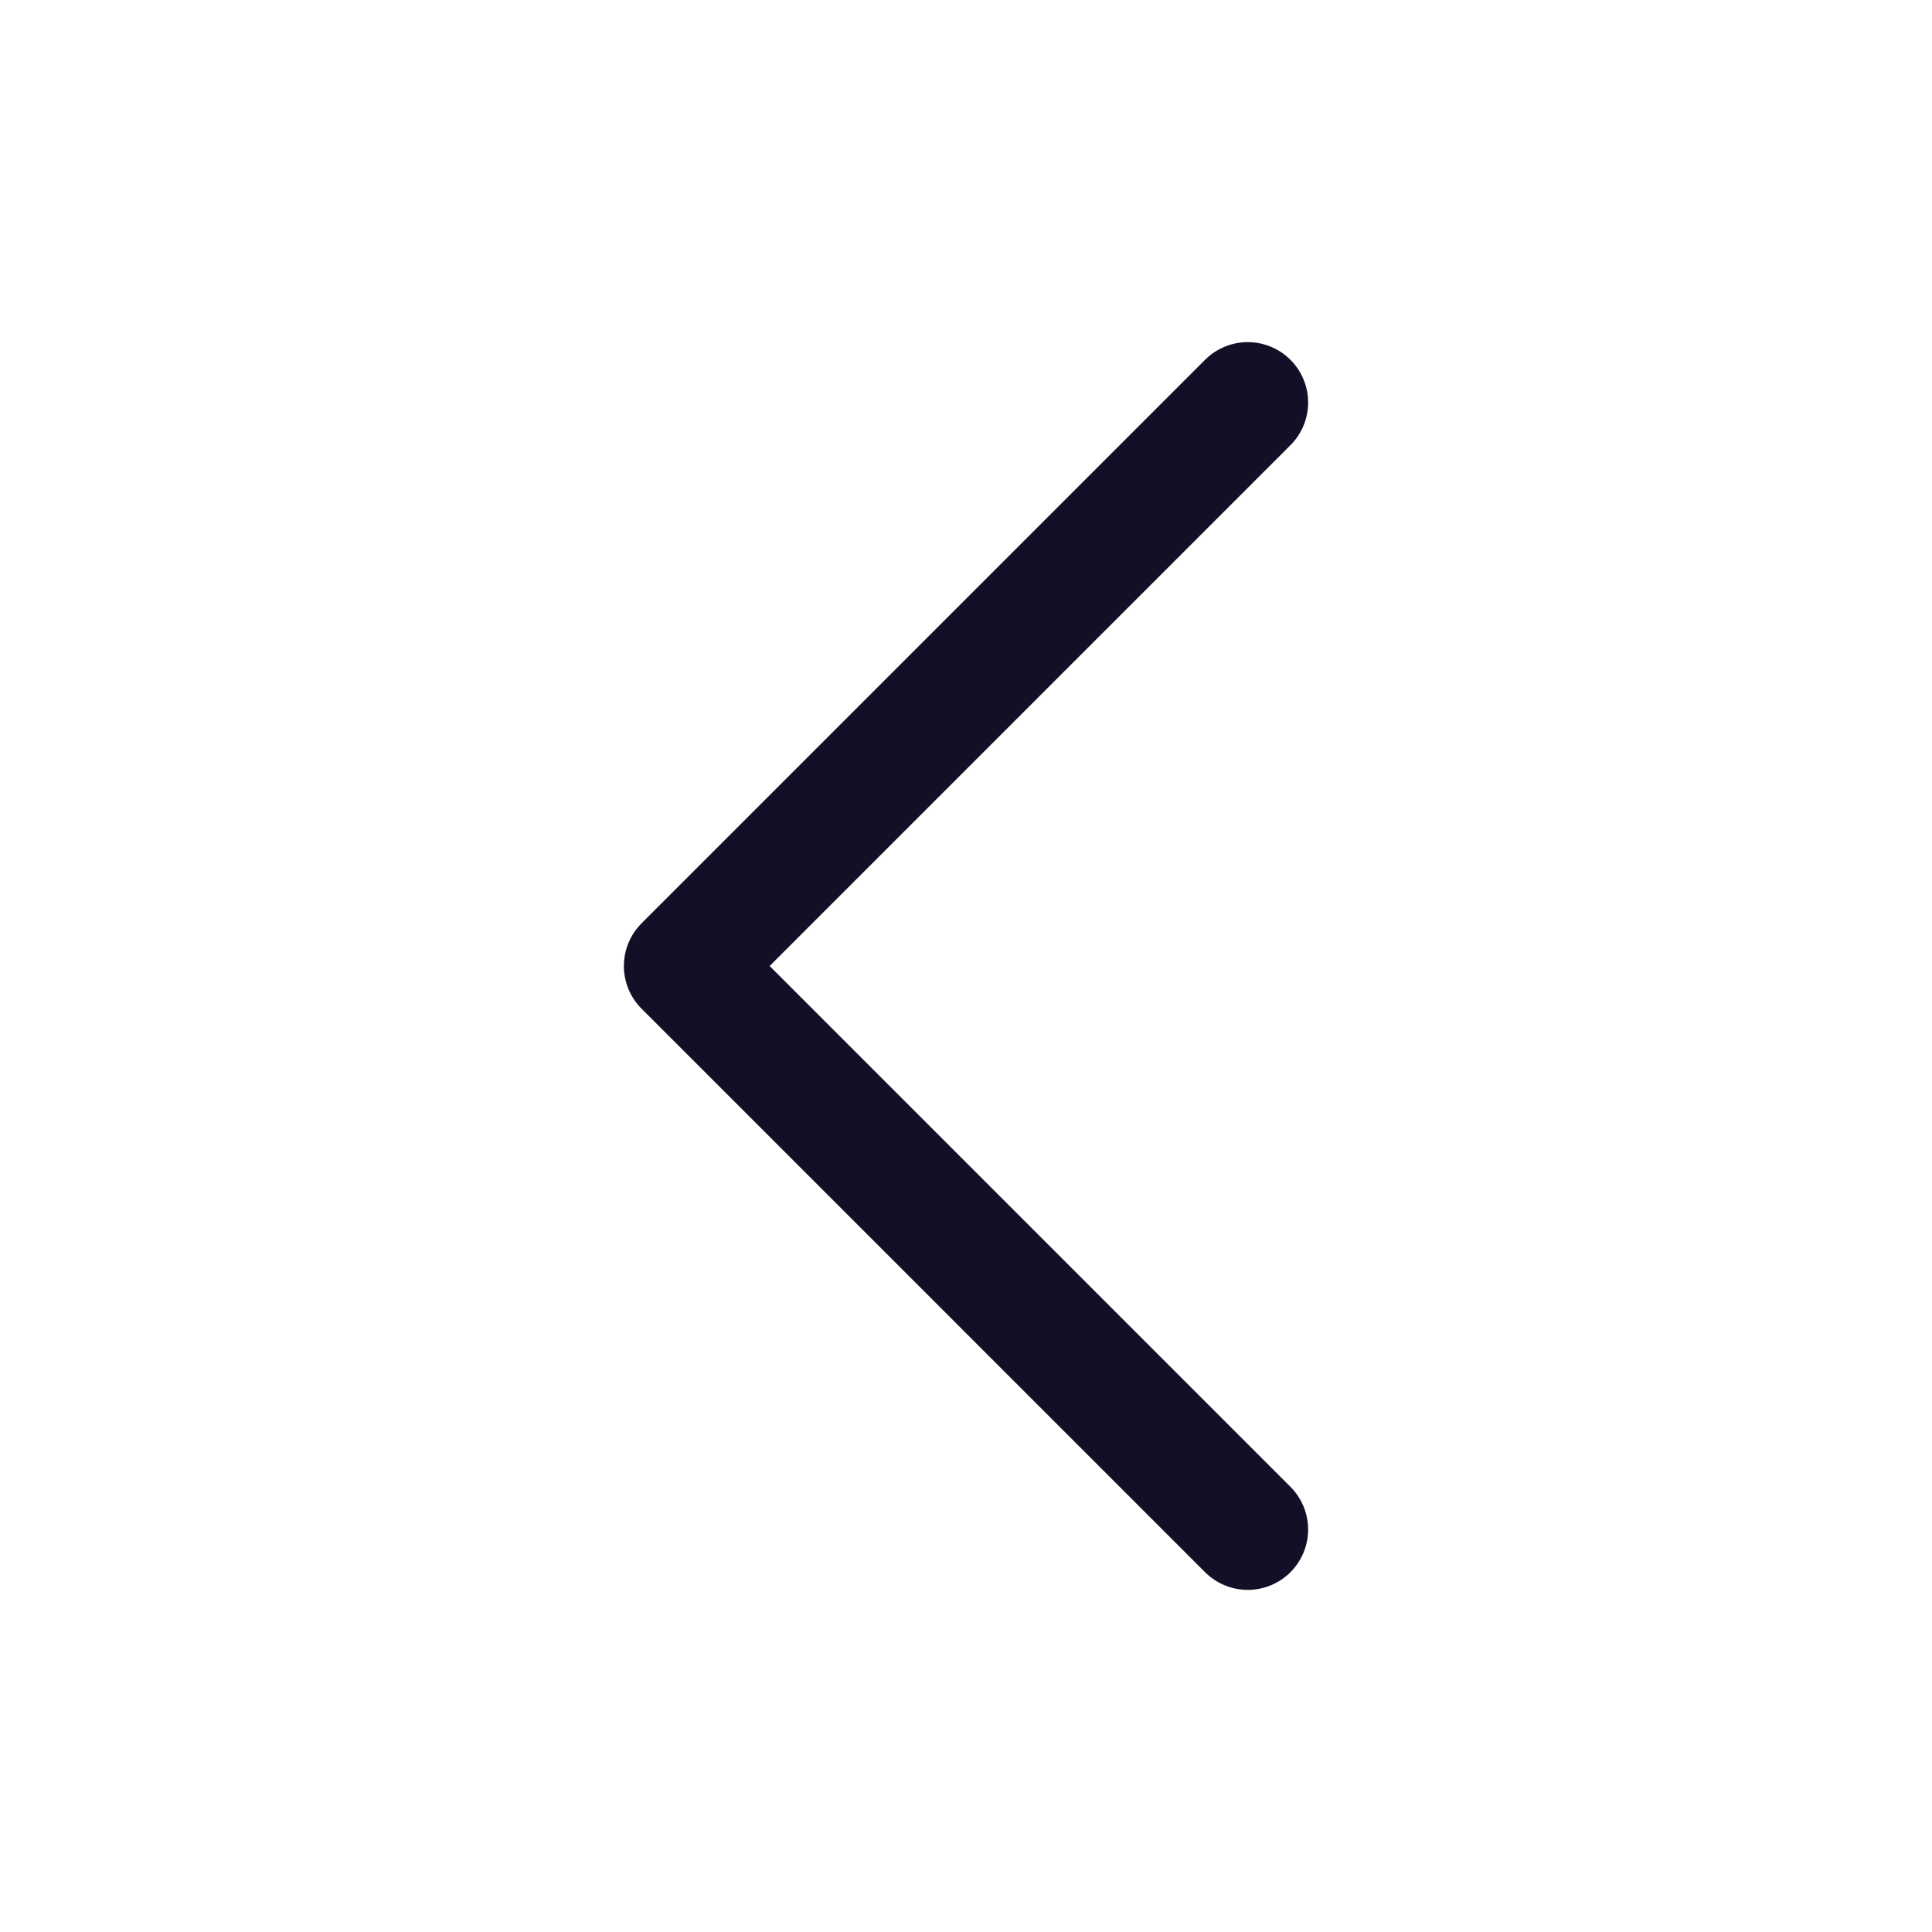
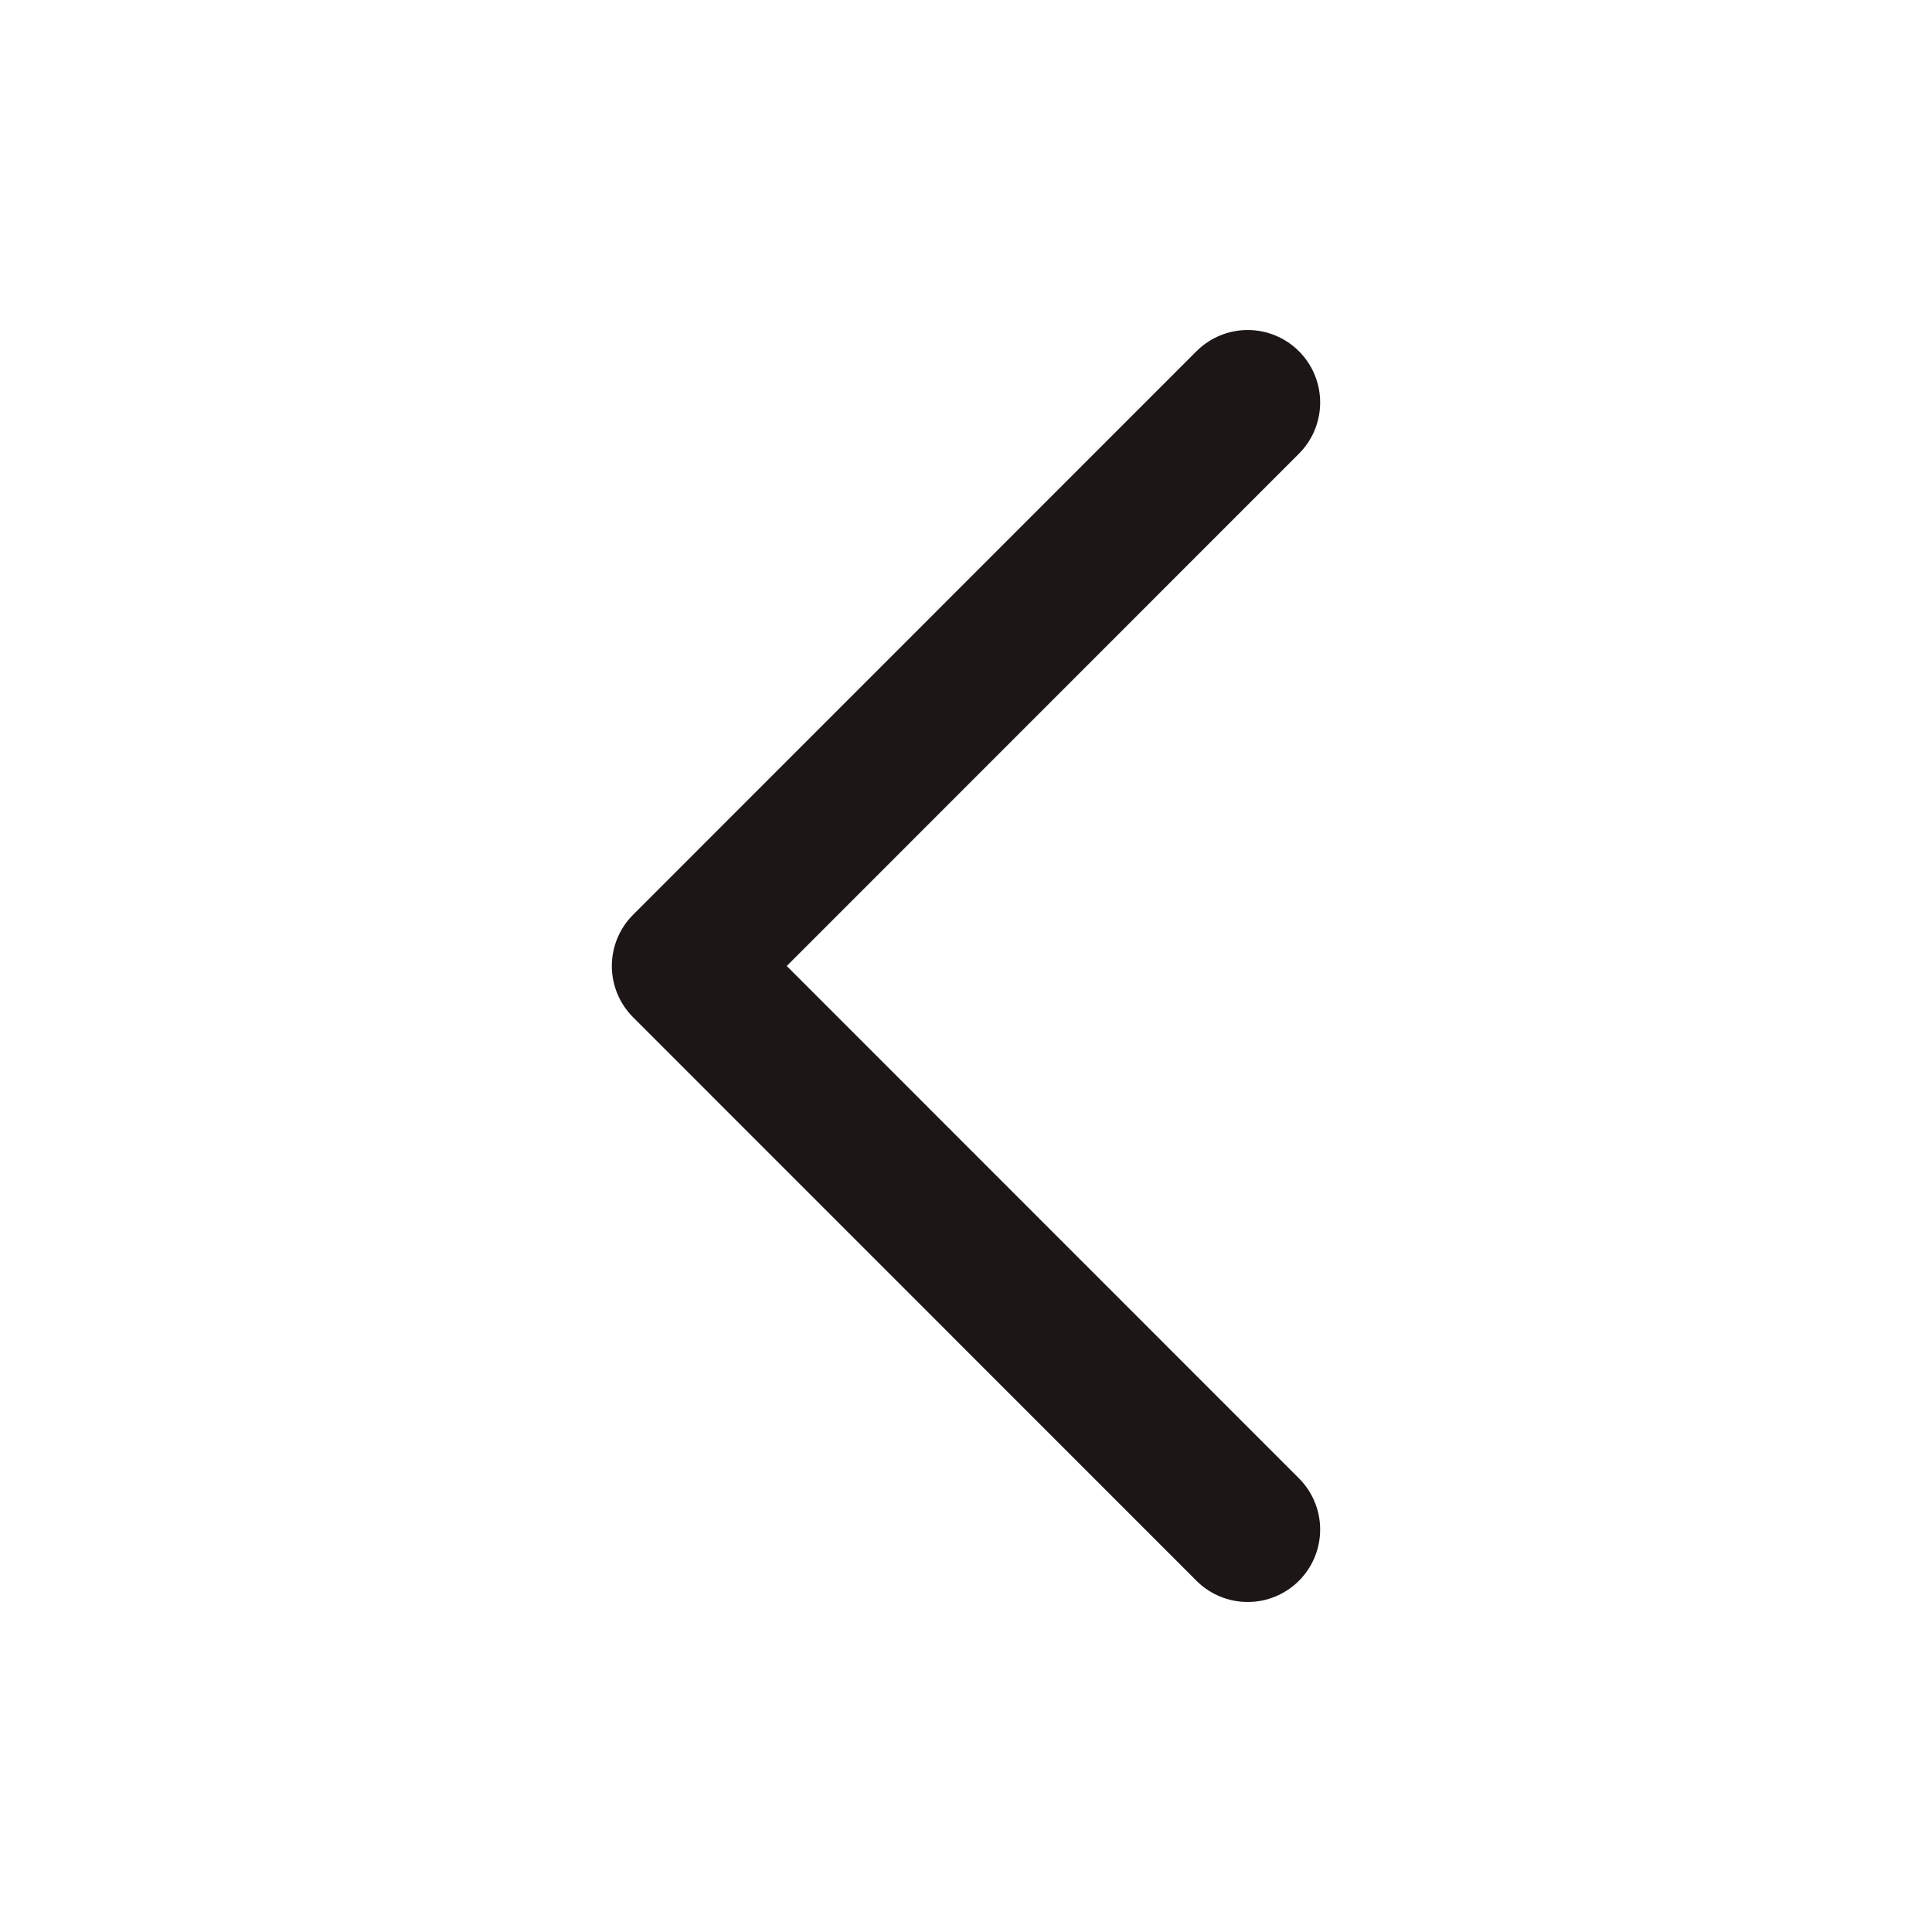
- <svg xmlns="http://www.w3.org/2000/svg" width="24" height="24" viewBox="0 0 24 24" fill="none">
+ <svg xmlns="http://www.w3.org/2000/svg" width="16" height="16" viewBox="0 0 16 16" fill="none">
  <g id="Iconly/Light/Arrow - Left 2">
    <g id="Arrow - Left 2">
-       <path id="Stroke 1" d="M15.5 19L8.5 12L15.5 5" stroke="#130F26" stroke-width="1.5" stroke-linecap="round" stroke-linejoin="round" />
+       <path id="Stroke 1" d="M10.333 12.667L5.667 8L10.333 3.333" stroke="#1D1617" stroke-width="1.2" stroke-linecap="round" stroke-linejoin="round" />
    </g>
  </g>
</svg>
